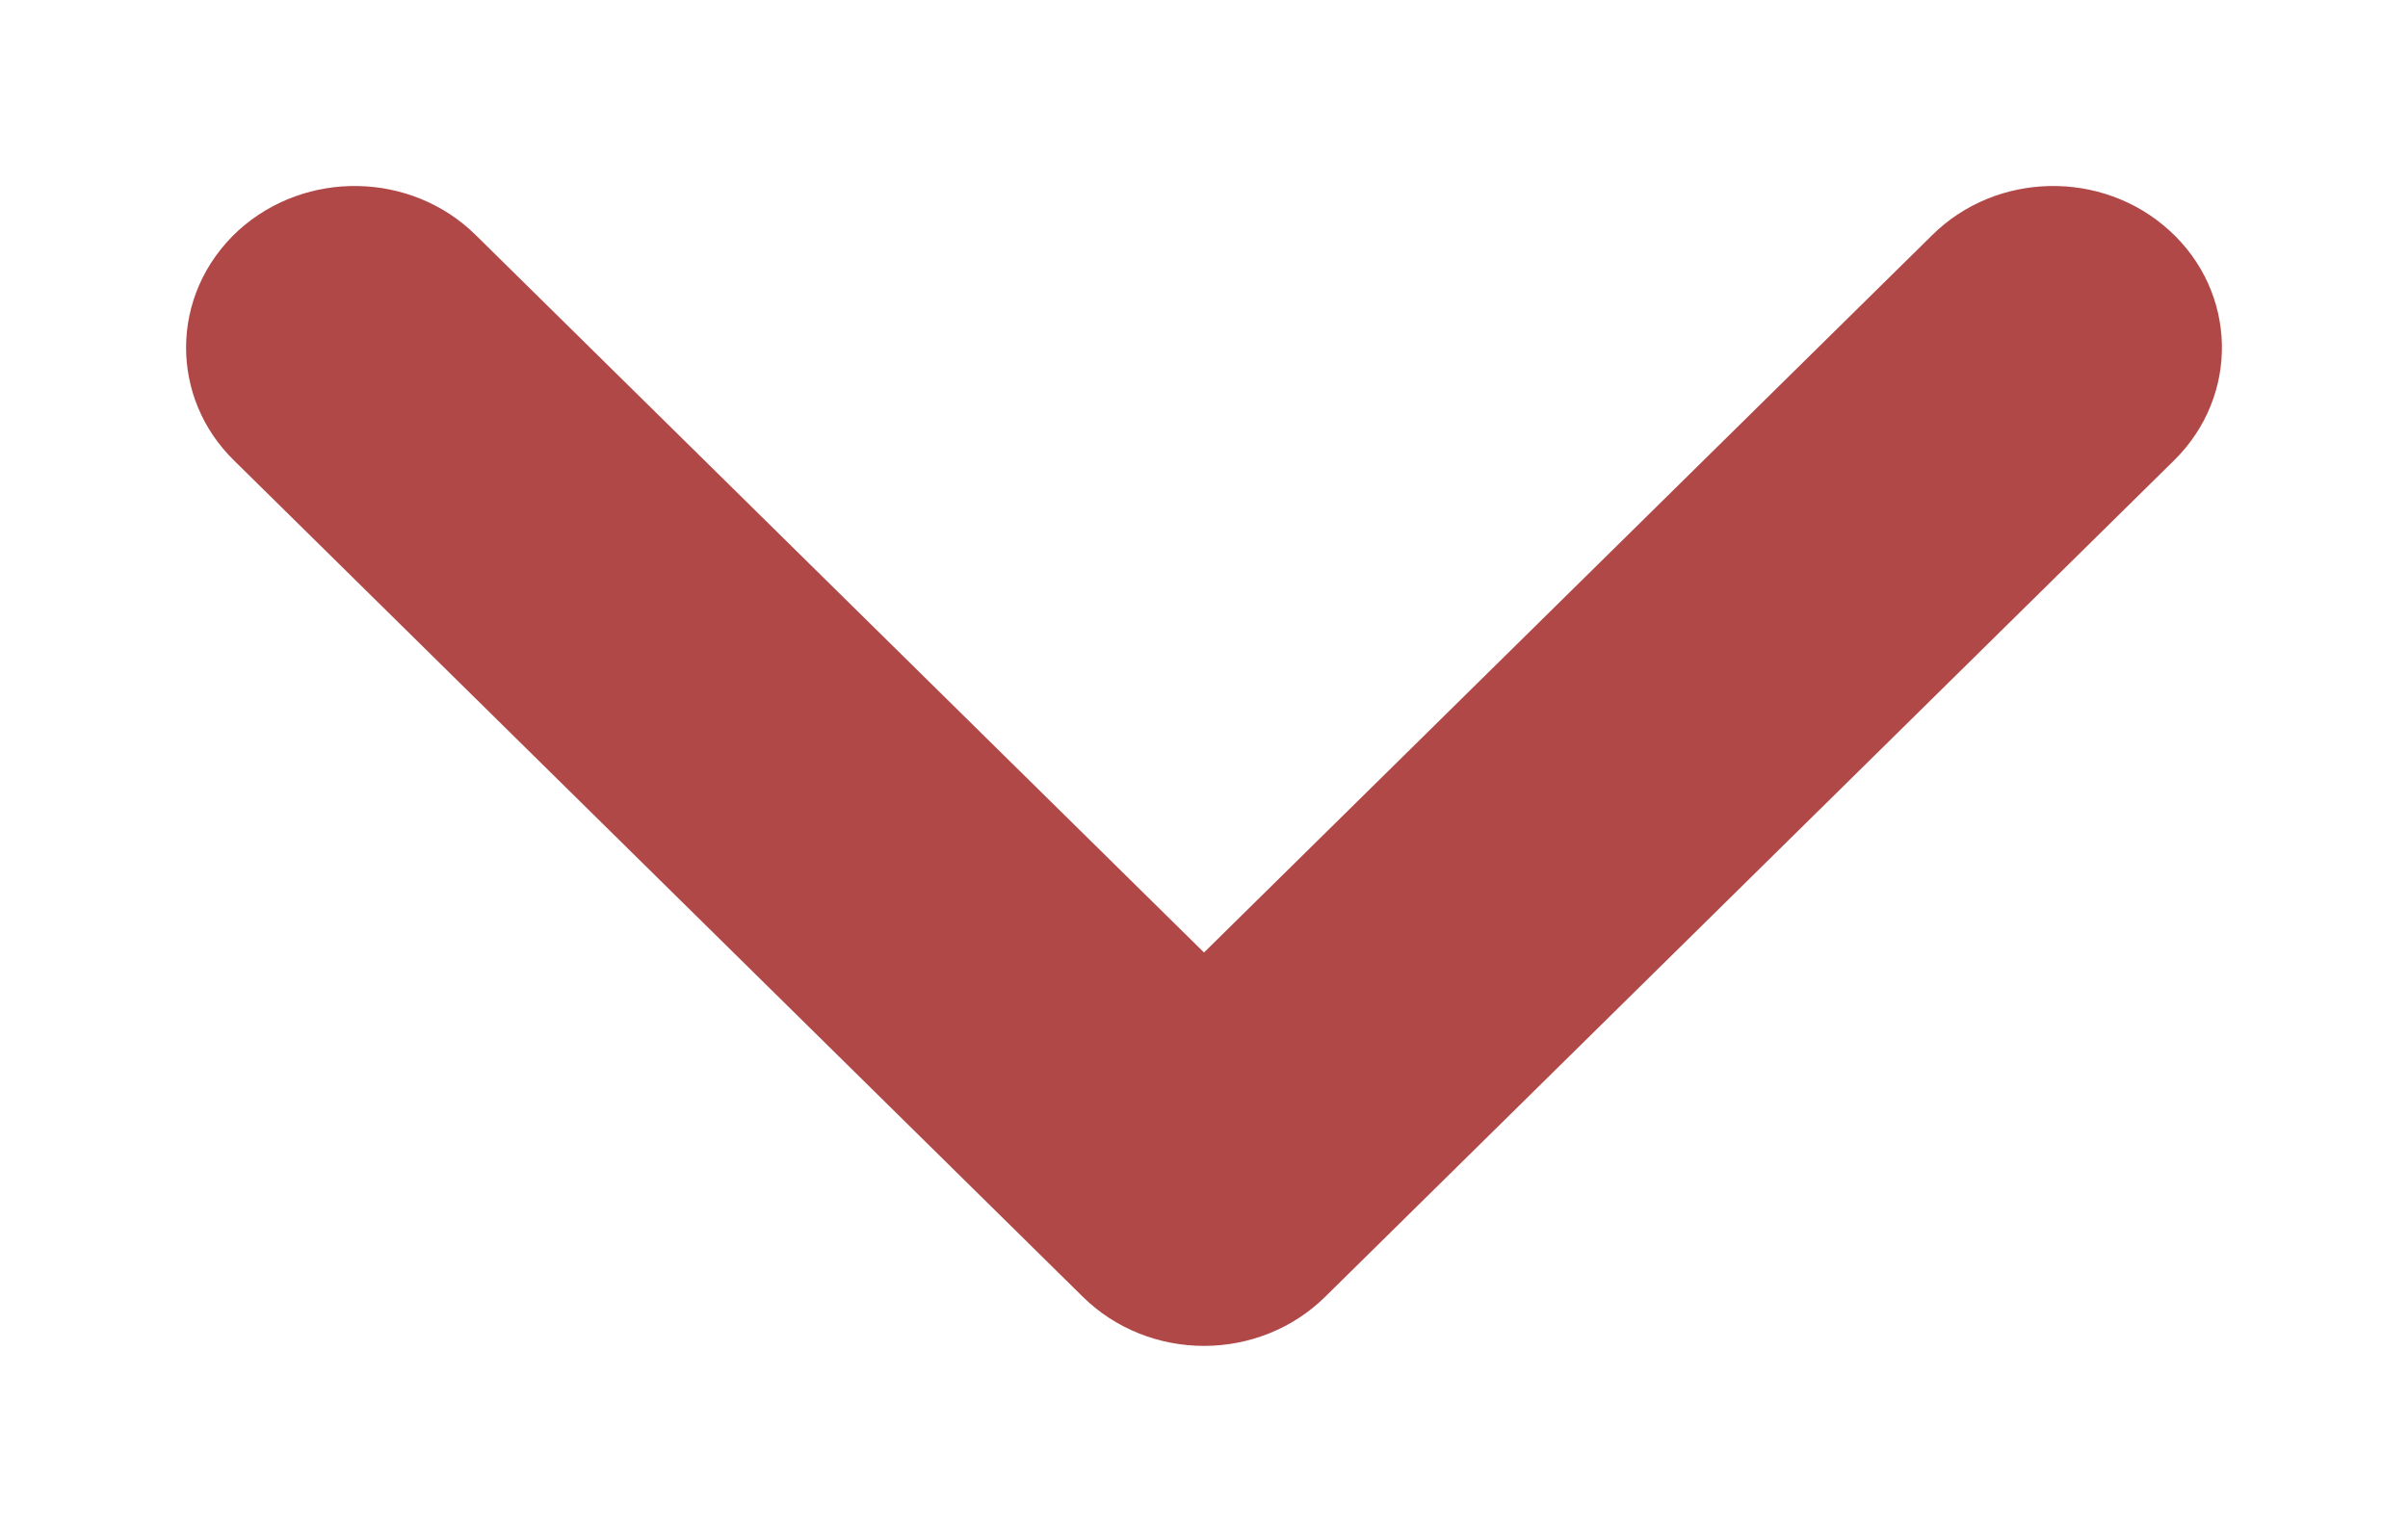
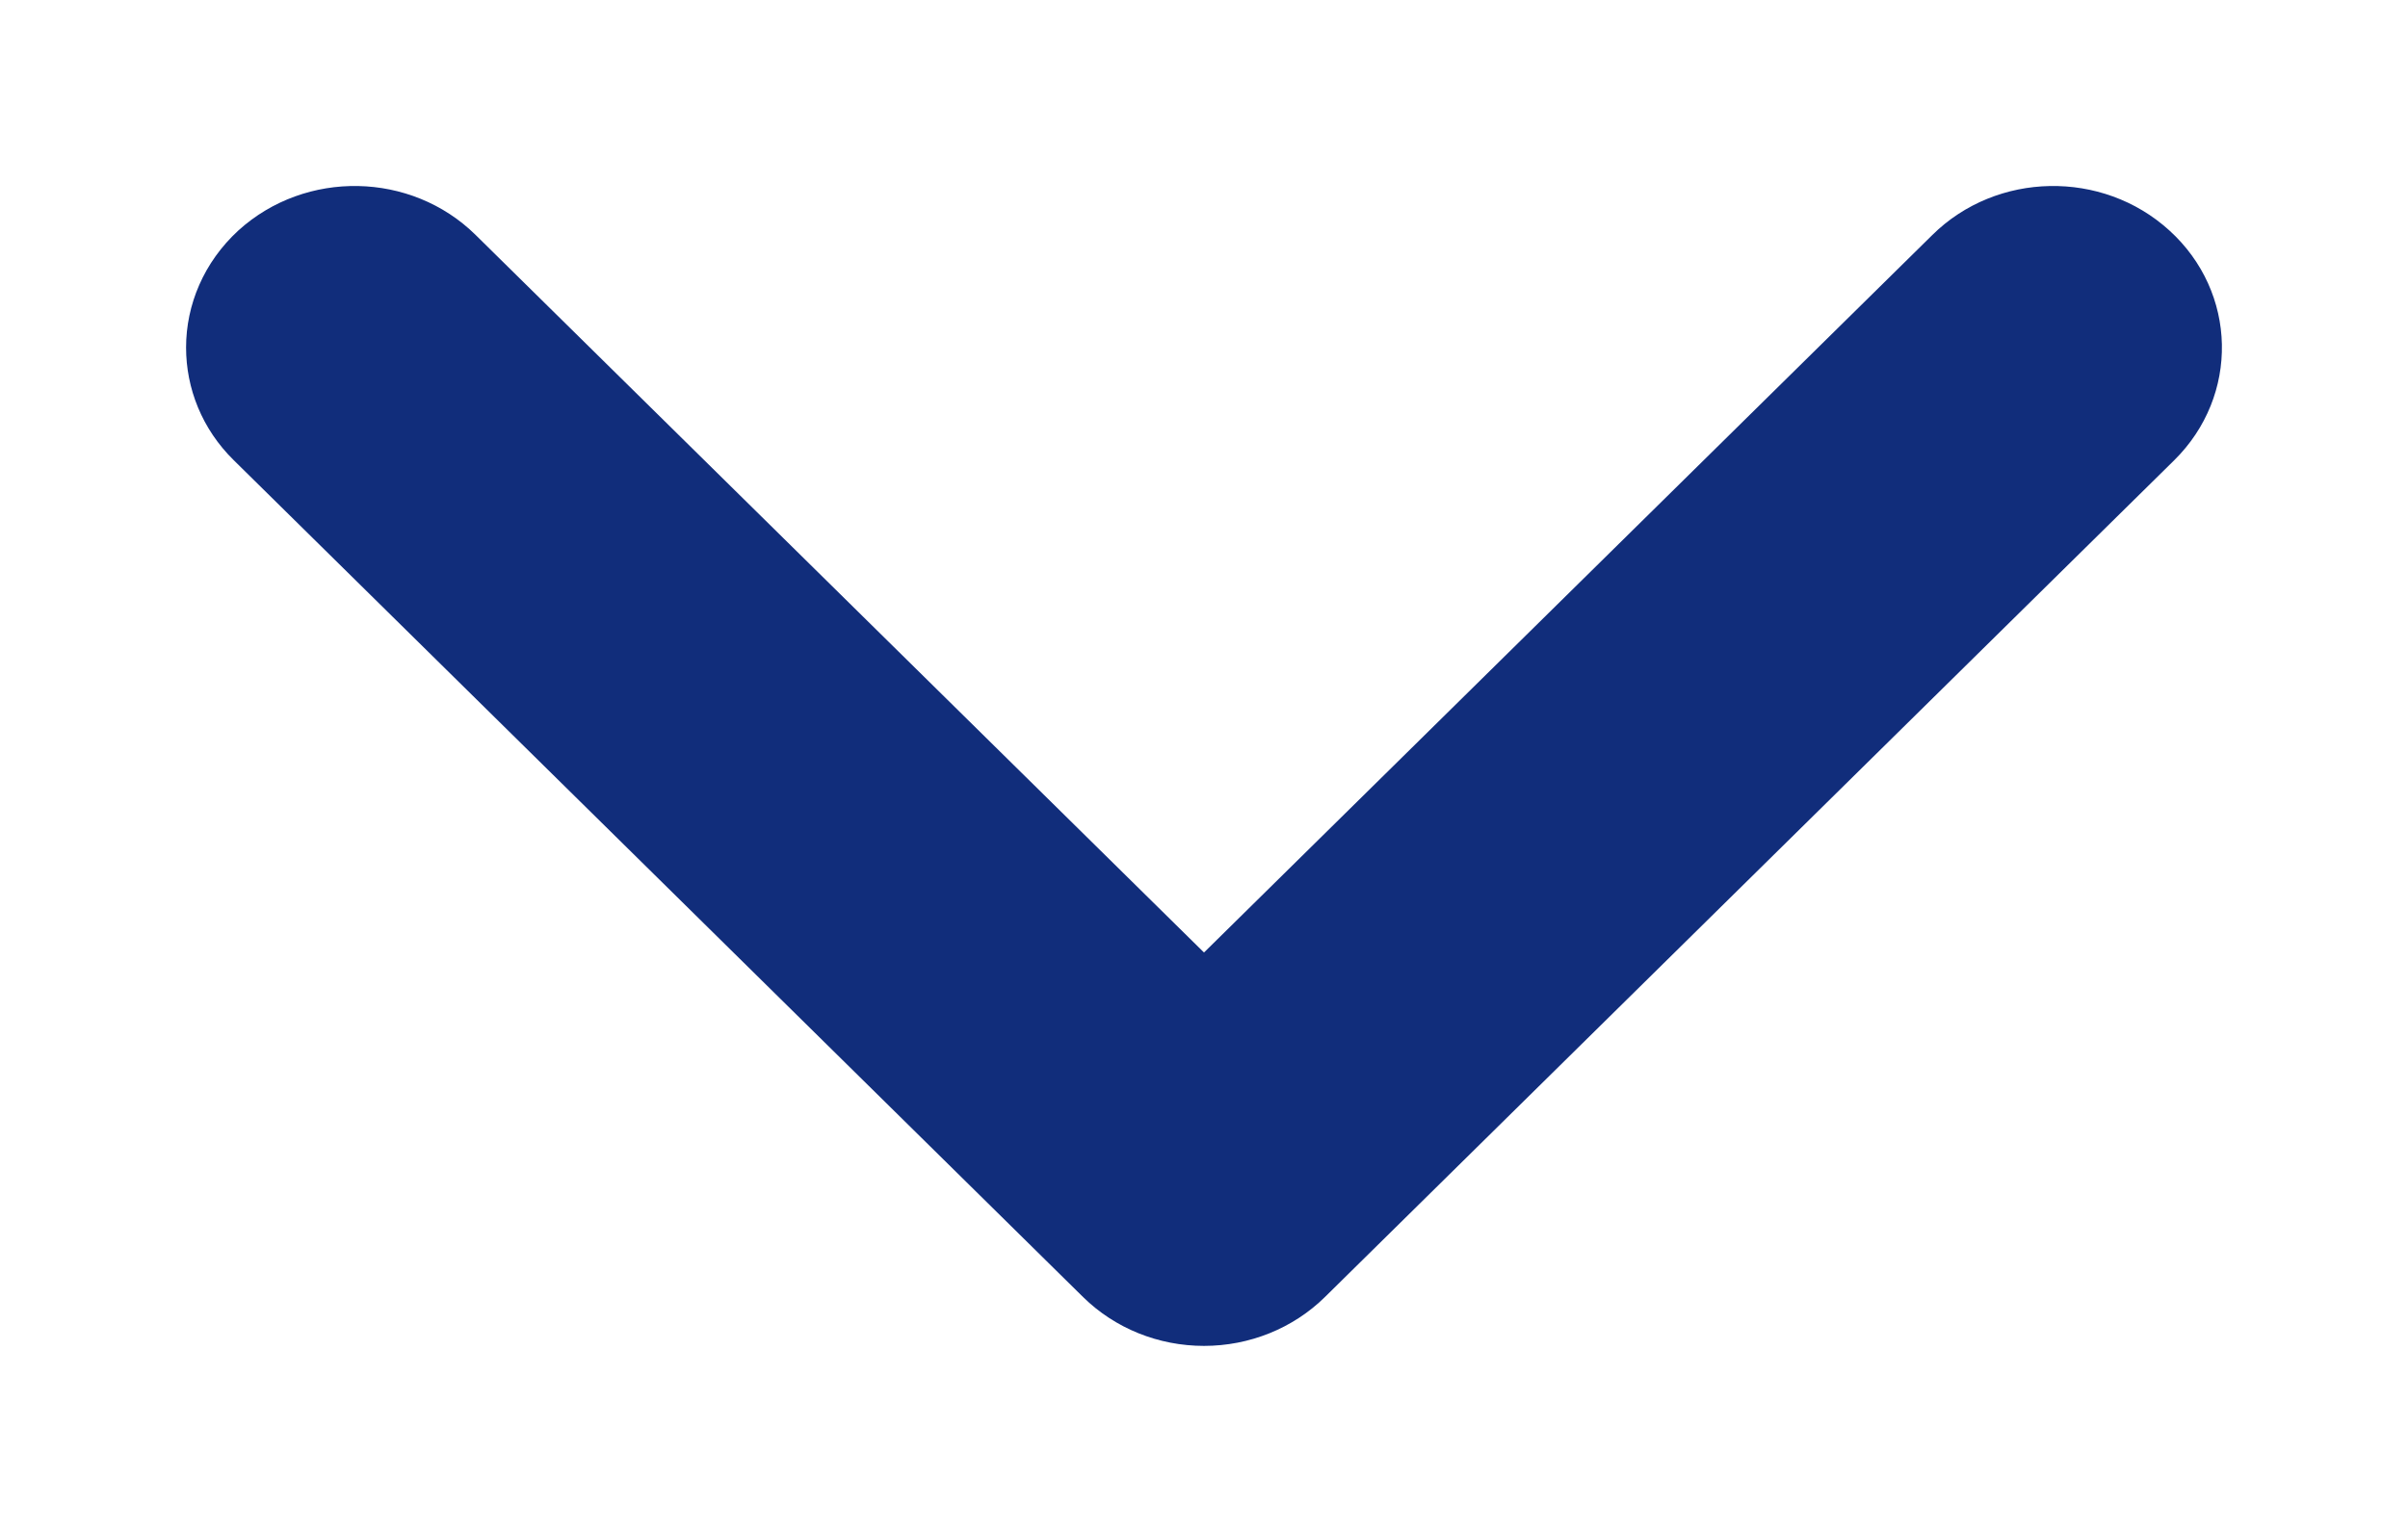
<svg xmlns="http://www.w3.org/2000/svg" width="11" height="7" viewBox="0 0 11 7" fill="none">
-   <path fill-rule="evenodd" clip-rule="evenodd" d="M2.068 1.181C1.83 0.946 1.438 0.939 1.19 1.164C1.064 1.28 1 1.434 1 1.588C1 1.735 1.057 1.882 1.173 1.996L5.053 5.82C5.17 5.935 5.331 6 5.5 6C5.669 6 5.83 5.935 5.947 5.82L9.827 1.996C10.064 1.762 10.057 1.389 9.809 1.164C9.562 0.939 9.169 0.946 8.932 1.181L5.5 4.563L2.068 1.181Z" fill="#B14848" stroke="#B14848" stroke-width="0.3" />
+   <path fill-rule="evenodd" clip-rule="evenodd" d="M2.068 1.181C1.83 0.946 1.438 0.939 1.19 1.164C1.064 1.28 1 1.434 1 1.588C1 1.735 1.057 1.882 1.173 1.996L5.053 5.82C5.17 5.935 5.331 6 5.5 6C5.669 6 5.83 5.935 5.947 5.82L9.827 1.996C10.064 1.762 10.057 1.389 9.809 1.164C9.562 0.939 9.169 0.946 8.932 1.181L5.5 4.563L2.068 1.181Z" fill="#112d7b" stroke="#112d7b" stroke-width="0.3" />
</svg>
